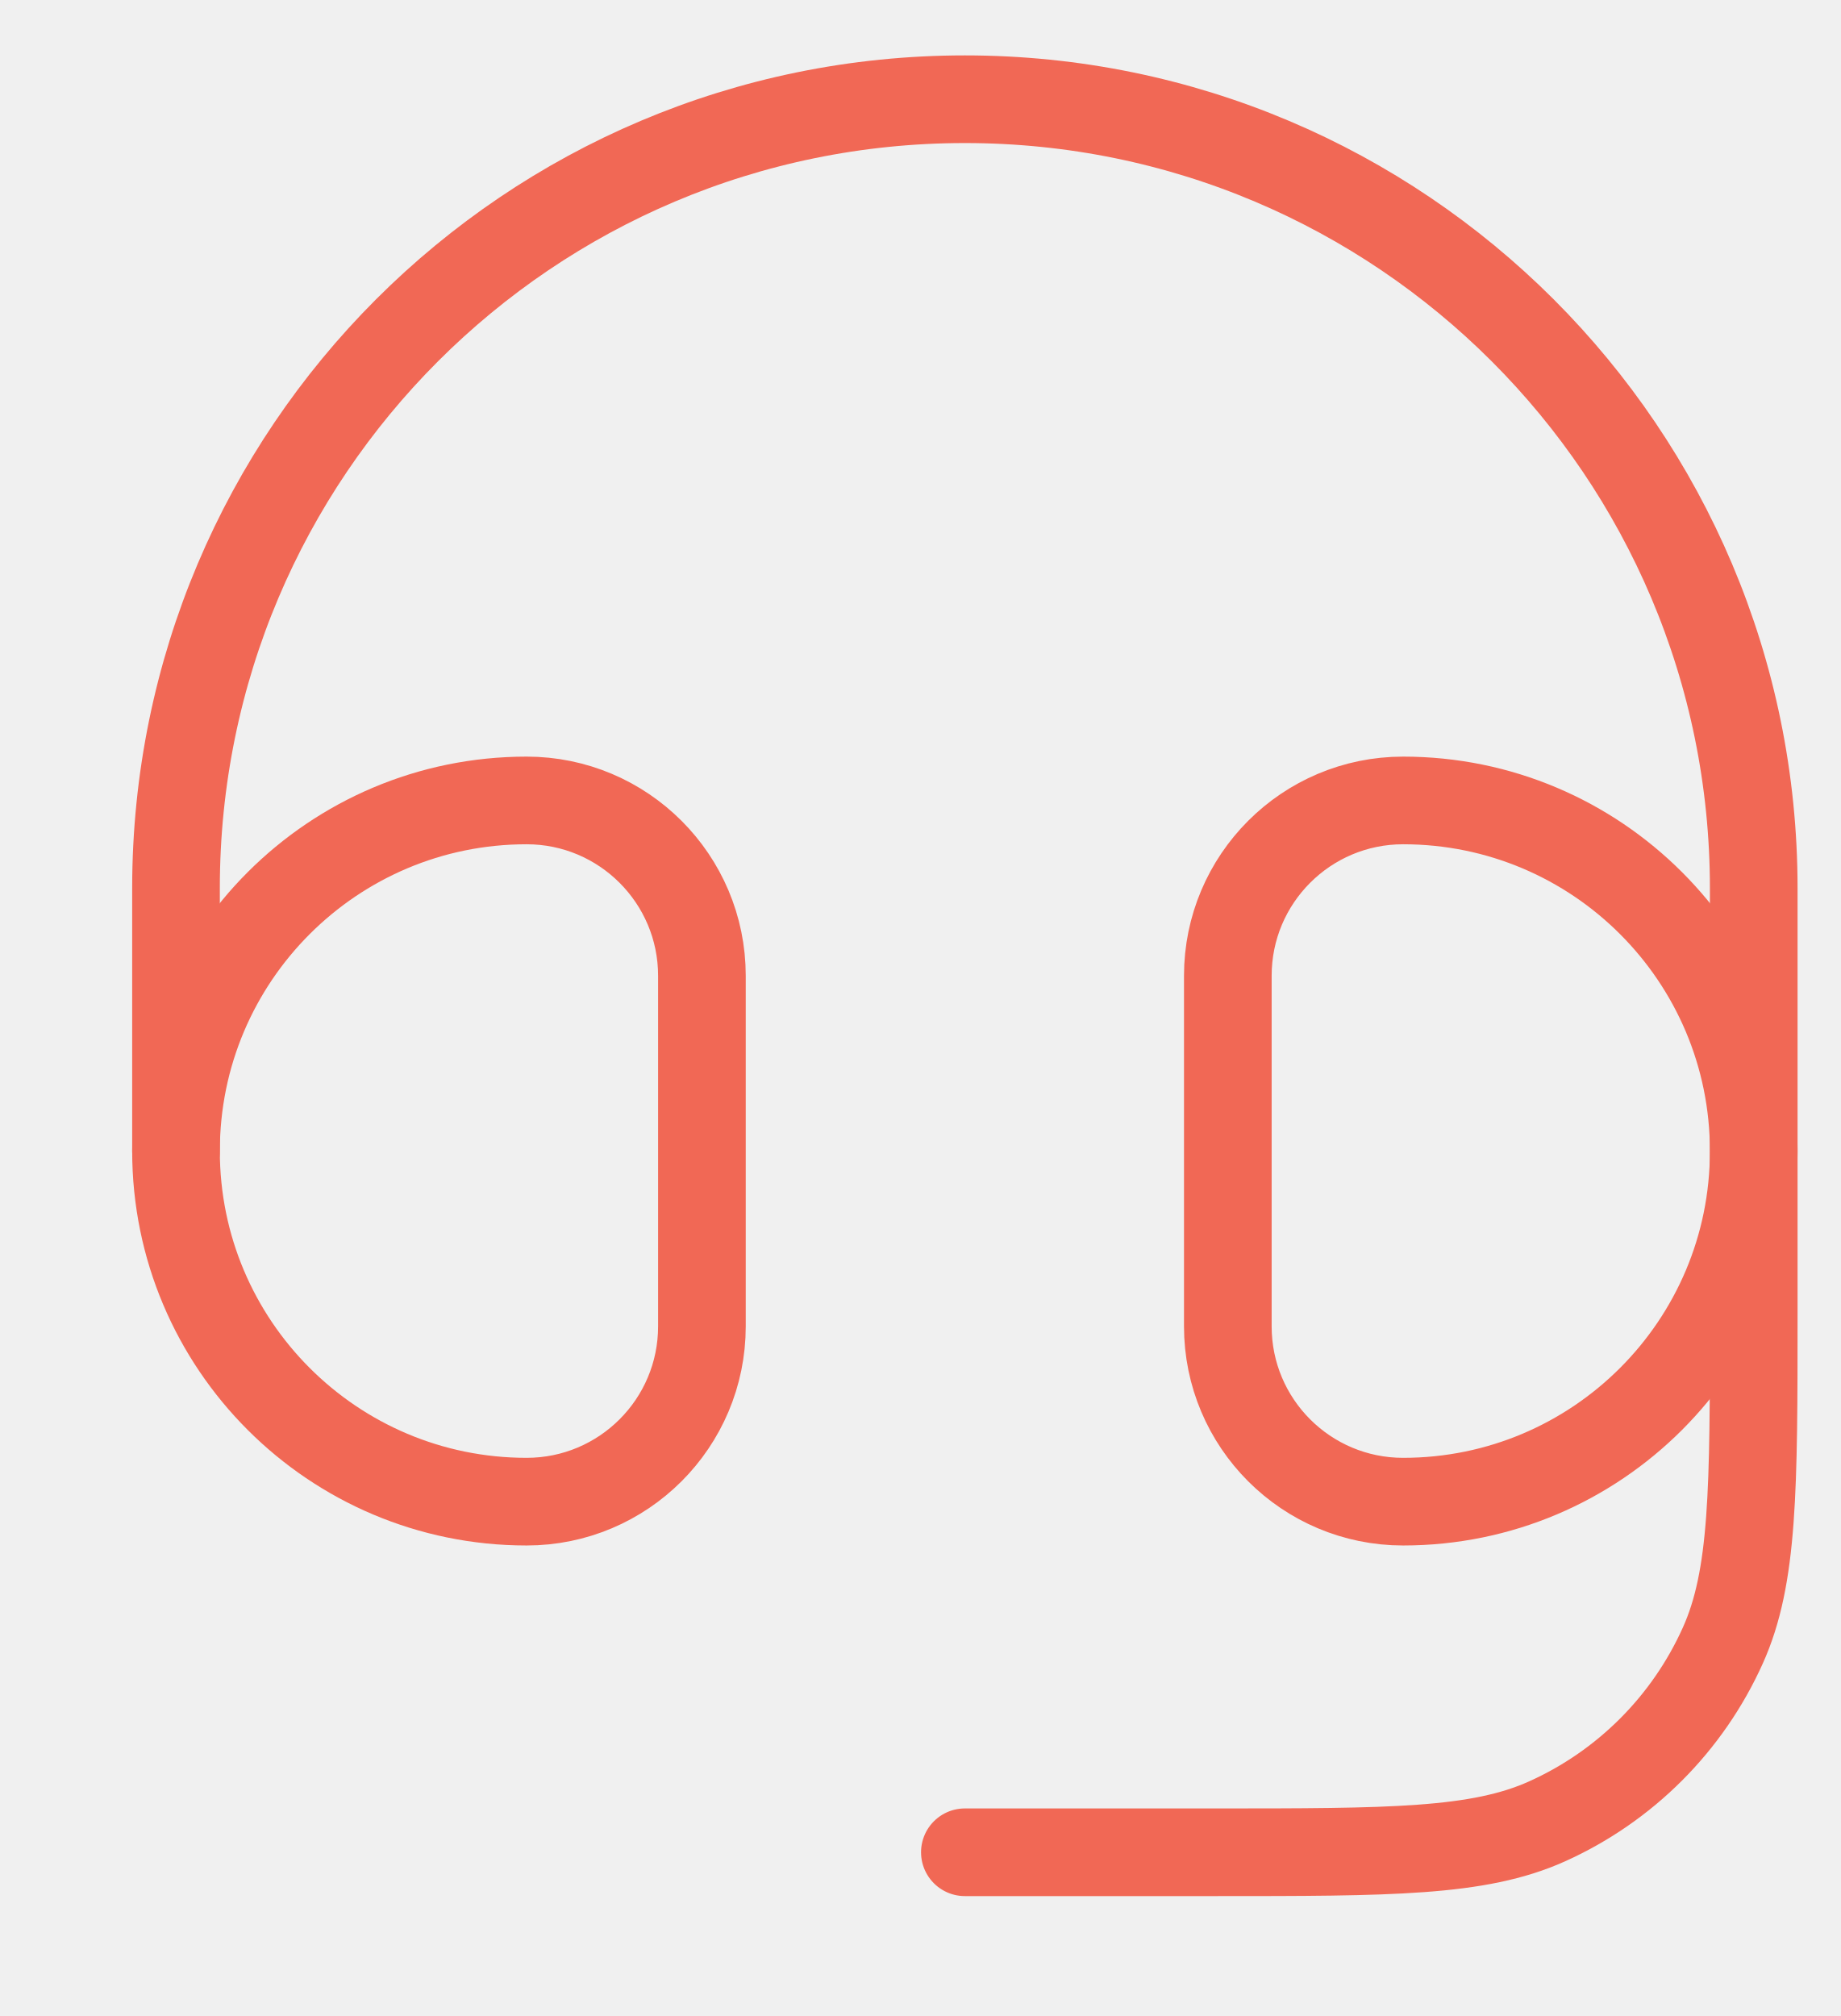
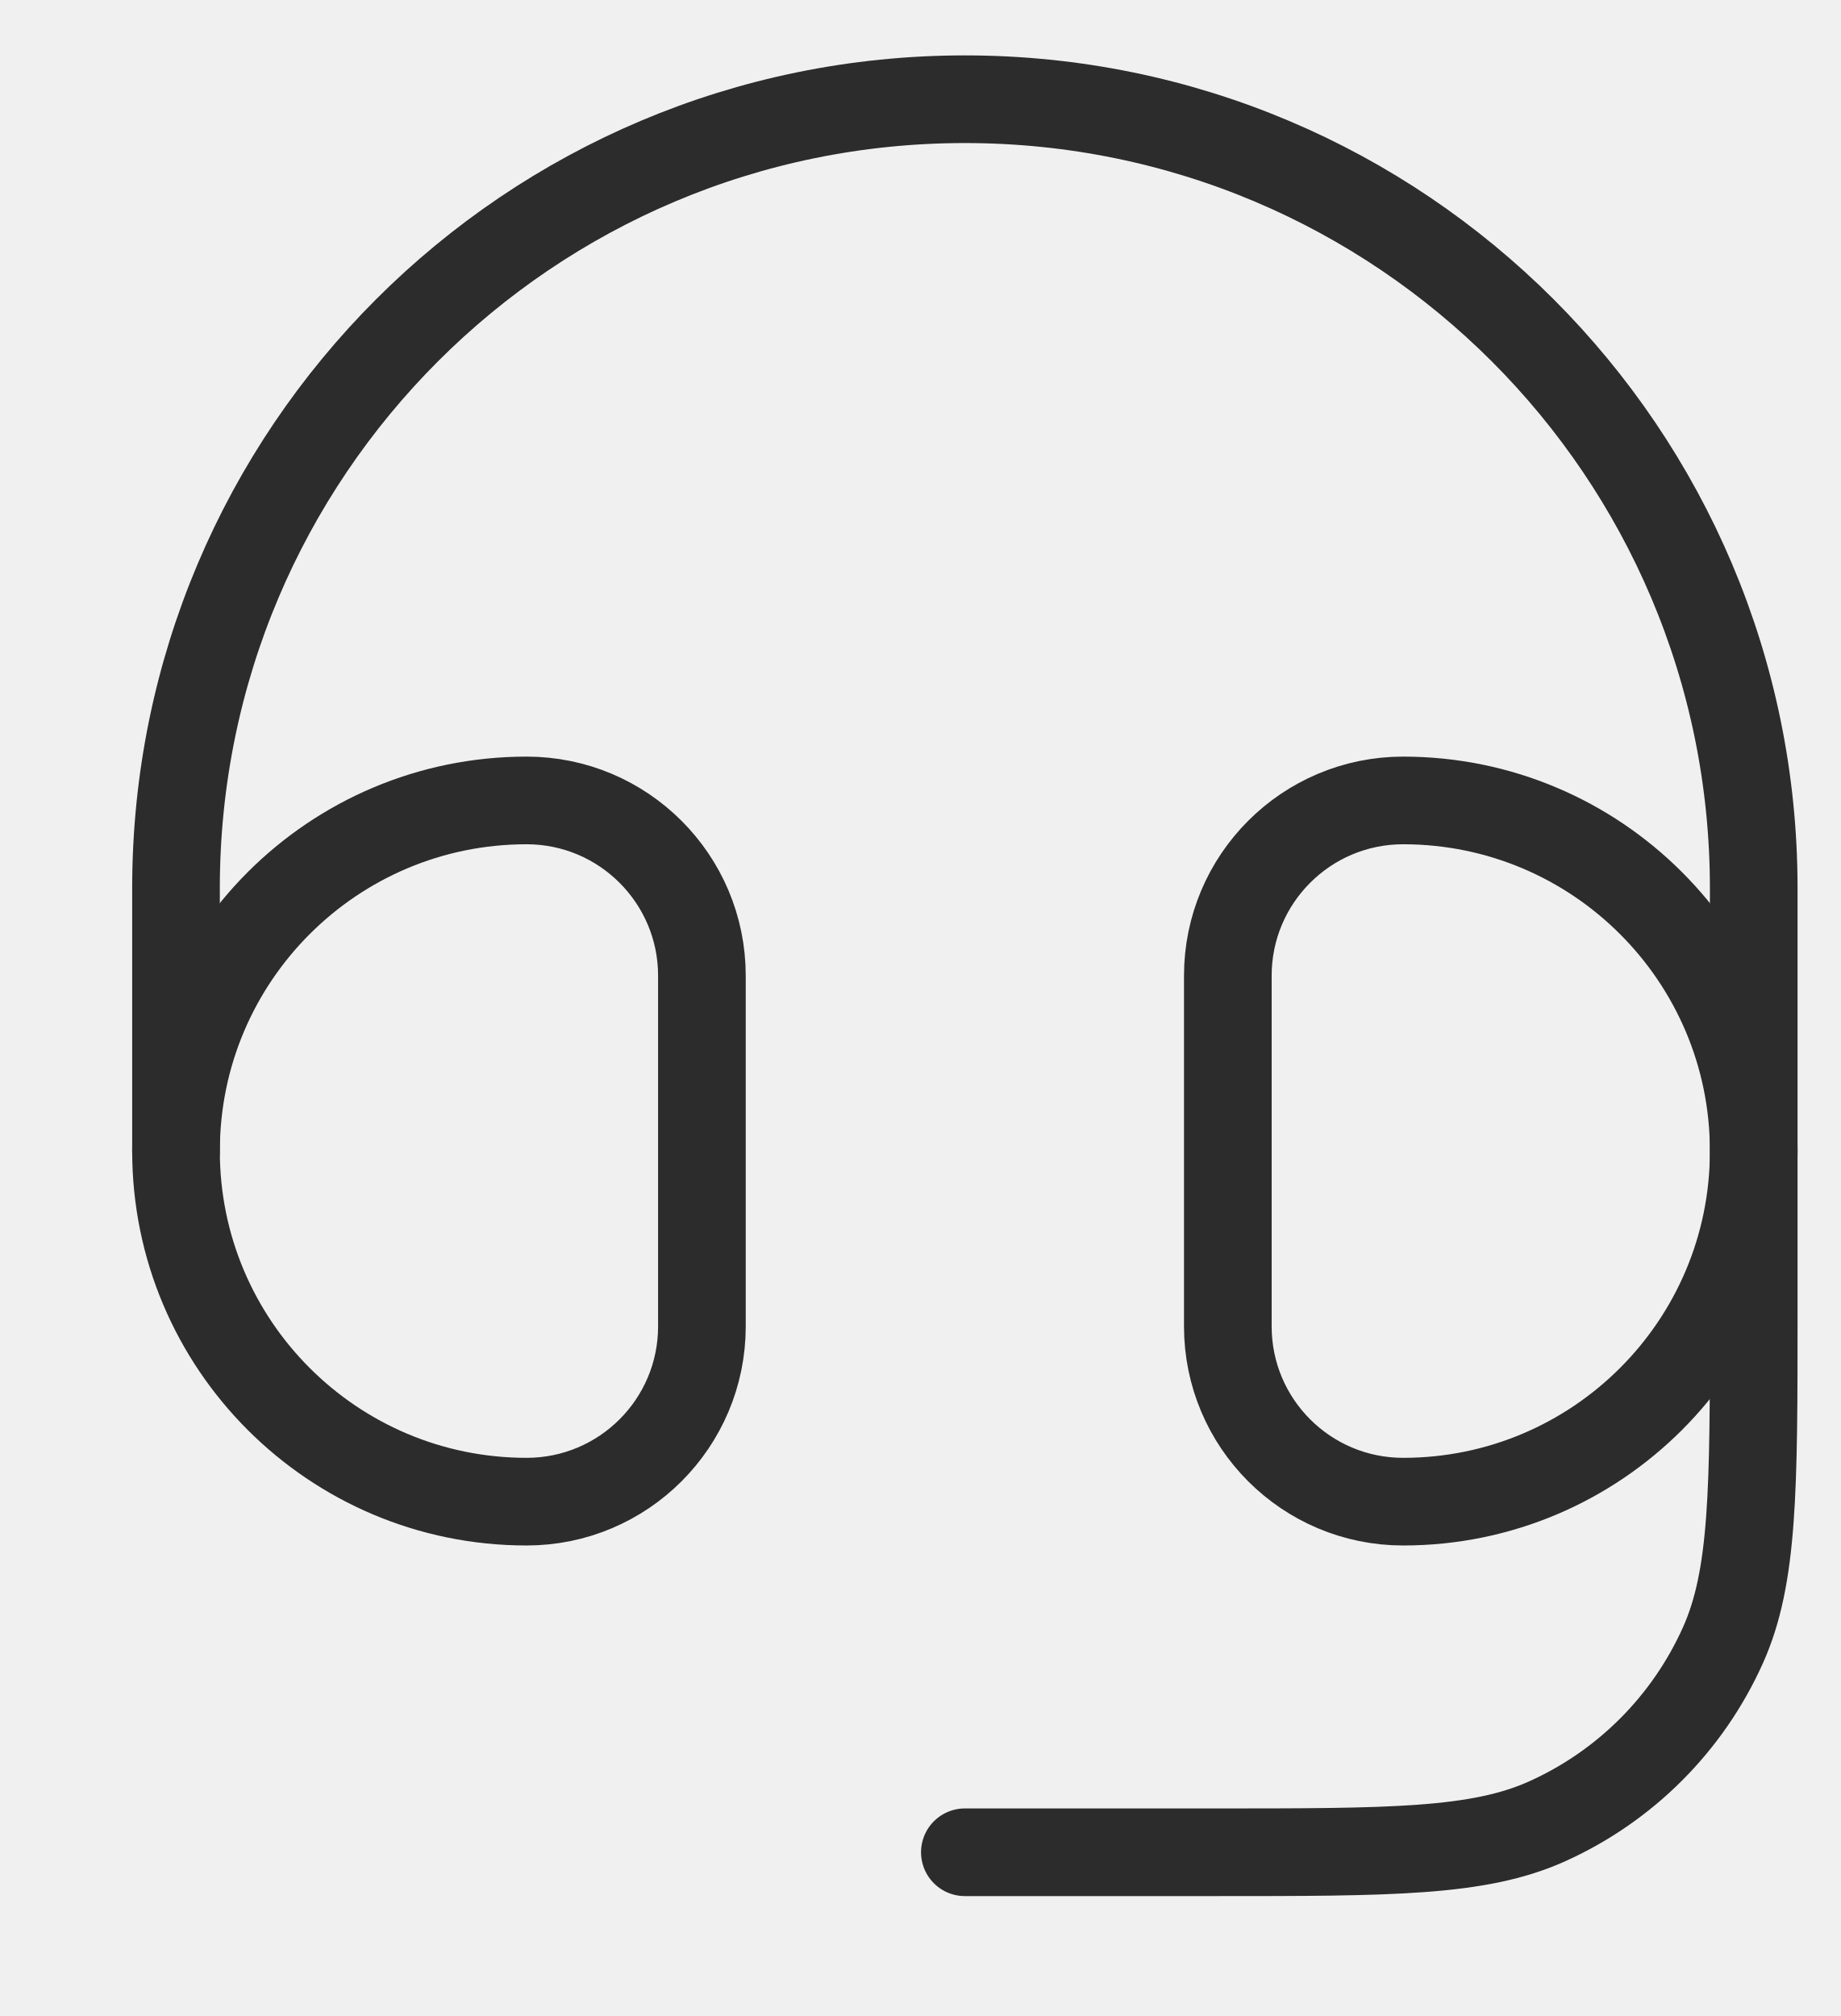
<svg xmlns="http://www.w3.org/2000/svg" width="21" height="23" viewBox="0 0 21 23" fill="none">
  <g clip-path="url(#clip0_253_199)">
    <mask id="mask0_253_199" style="mask-type:luminance" maskUnits="userSpaceOnUse" x="0" y="0" width="21" height="23">
      <path d="M1.328 1H20.328V22H1.328V1Z" fill="white" stroke="white" />
    </mask>
    <g mask="url(#mask0_253_199)">
-       <path d="M14.008 11.132C14.008 10.028 14.903 9.132 16.008 9.132C18.217 9.132 20.008 10.923 20.008 13.132C20.008 15.341 18.217 17.132 16.008 17.132C14.903 17.132 14.008 16.237 14.008 15.132V11.132Z" stroke="#F16855" />
-       <path d="M8.008 11.132C8.008 10.028 7.112 9.132 6.008 9.132C3.799 9.132 2.008 10.923 2.008 13.132C2.008 15.341 3.799 17.132 6.008 17.132C7.112 17.132 8.008 16.237 8.008 15.132V11.132Z" stroke="#F16855" />
-       <path d="M2.008 13.132V10.132C2.008 5.162 6.037 1.132 11.008 1.132C15.978 1.132 20.008 5.162 20.008 10.132V14.979C20.008 16.987 20.008 17.991 19.655 18.774C19.254 19.665 18.541 20.379 17.649 20.78C16.866 21.132 15.862 21.132 13.854 21.132H11.008" stroke="#F16855" stroke-linecap="round" stroke-linejoin="round" />
+       <path d="M14.008 11.132C14.008 10.028 14.903 9.132 16.008 9.132C18.217 9.132 20.008 10.923 20.008 13.132C20.008 15.341 18.217 17.132 16.008 17.132C14.903 17.132 14.008 16.237 14.008 15.132V11.132Z" stroke="#2c2c2c" />
+       <path d="M8.008 11.132C8.008 10.028 7.112 9.132 6.008 9.132C3.799 9.132 2.008 10.923 2.008 13.132C2.008 15.341 3.799 17.132 6.008 17.132C7.112 17.132 8.008 16.237 8.008 15.132V11.132Z" stroke="#2c2c2c" />
+       <path d="M2.008 13.132V10.132C2.008 5.162 6.037 1.132 11.008 1.132C15.978 1.132 20.008 5.162 20.008 10.132V14.979C20.008 16.987 20.008 17.991 19.655 18.774C19.254 19.665 18.541 20.379 17.649 20.78C16.866 21.132 15.862 21.132 13.854 21.132H11.008" stroke="#2c2c2c" stroke-linecap="round" stroke-linejoin="round" />
    </g>
  </g>
  <defs>
    <clipPath id="clip0_253_199">
      <rect width="21" height="22" fill="white" transform="translate(0 0.5)" />
    </clipPath>
  </defs>
</svg>
